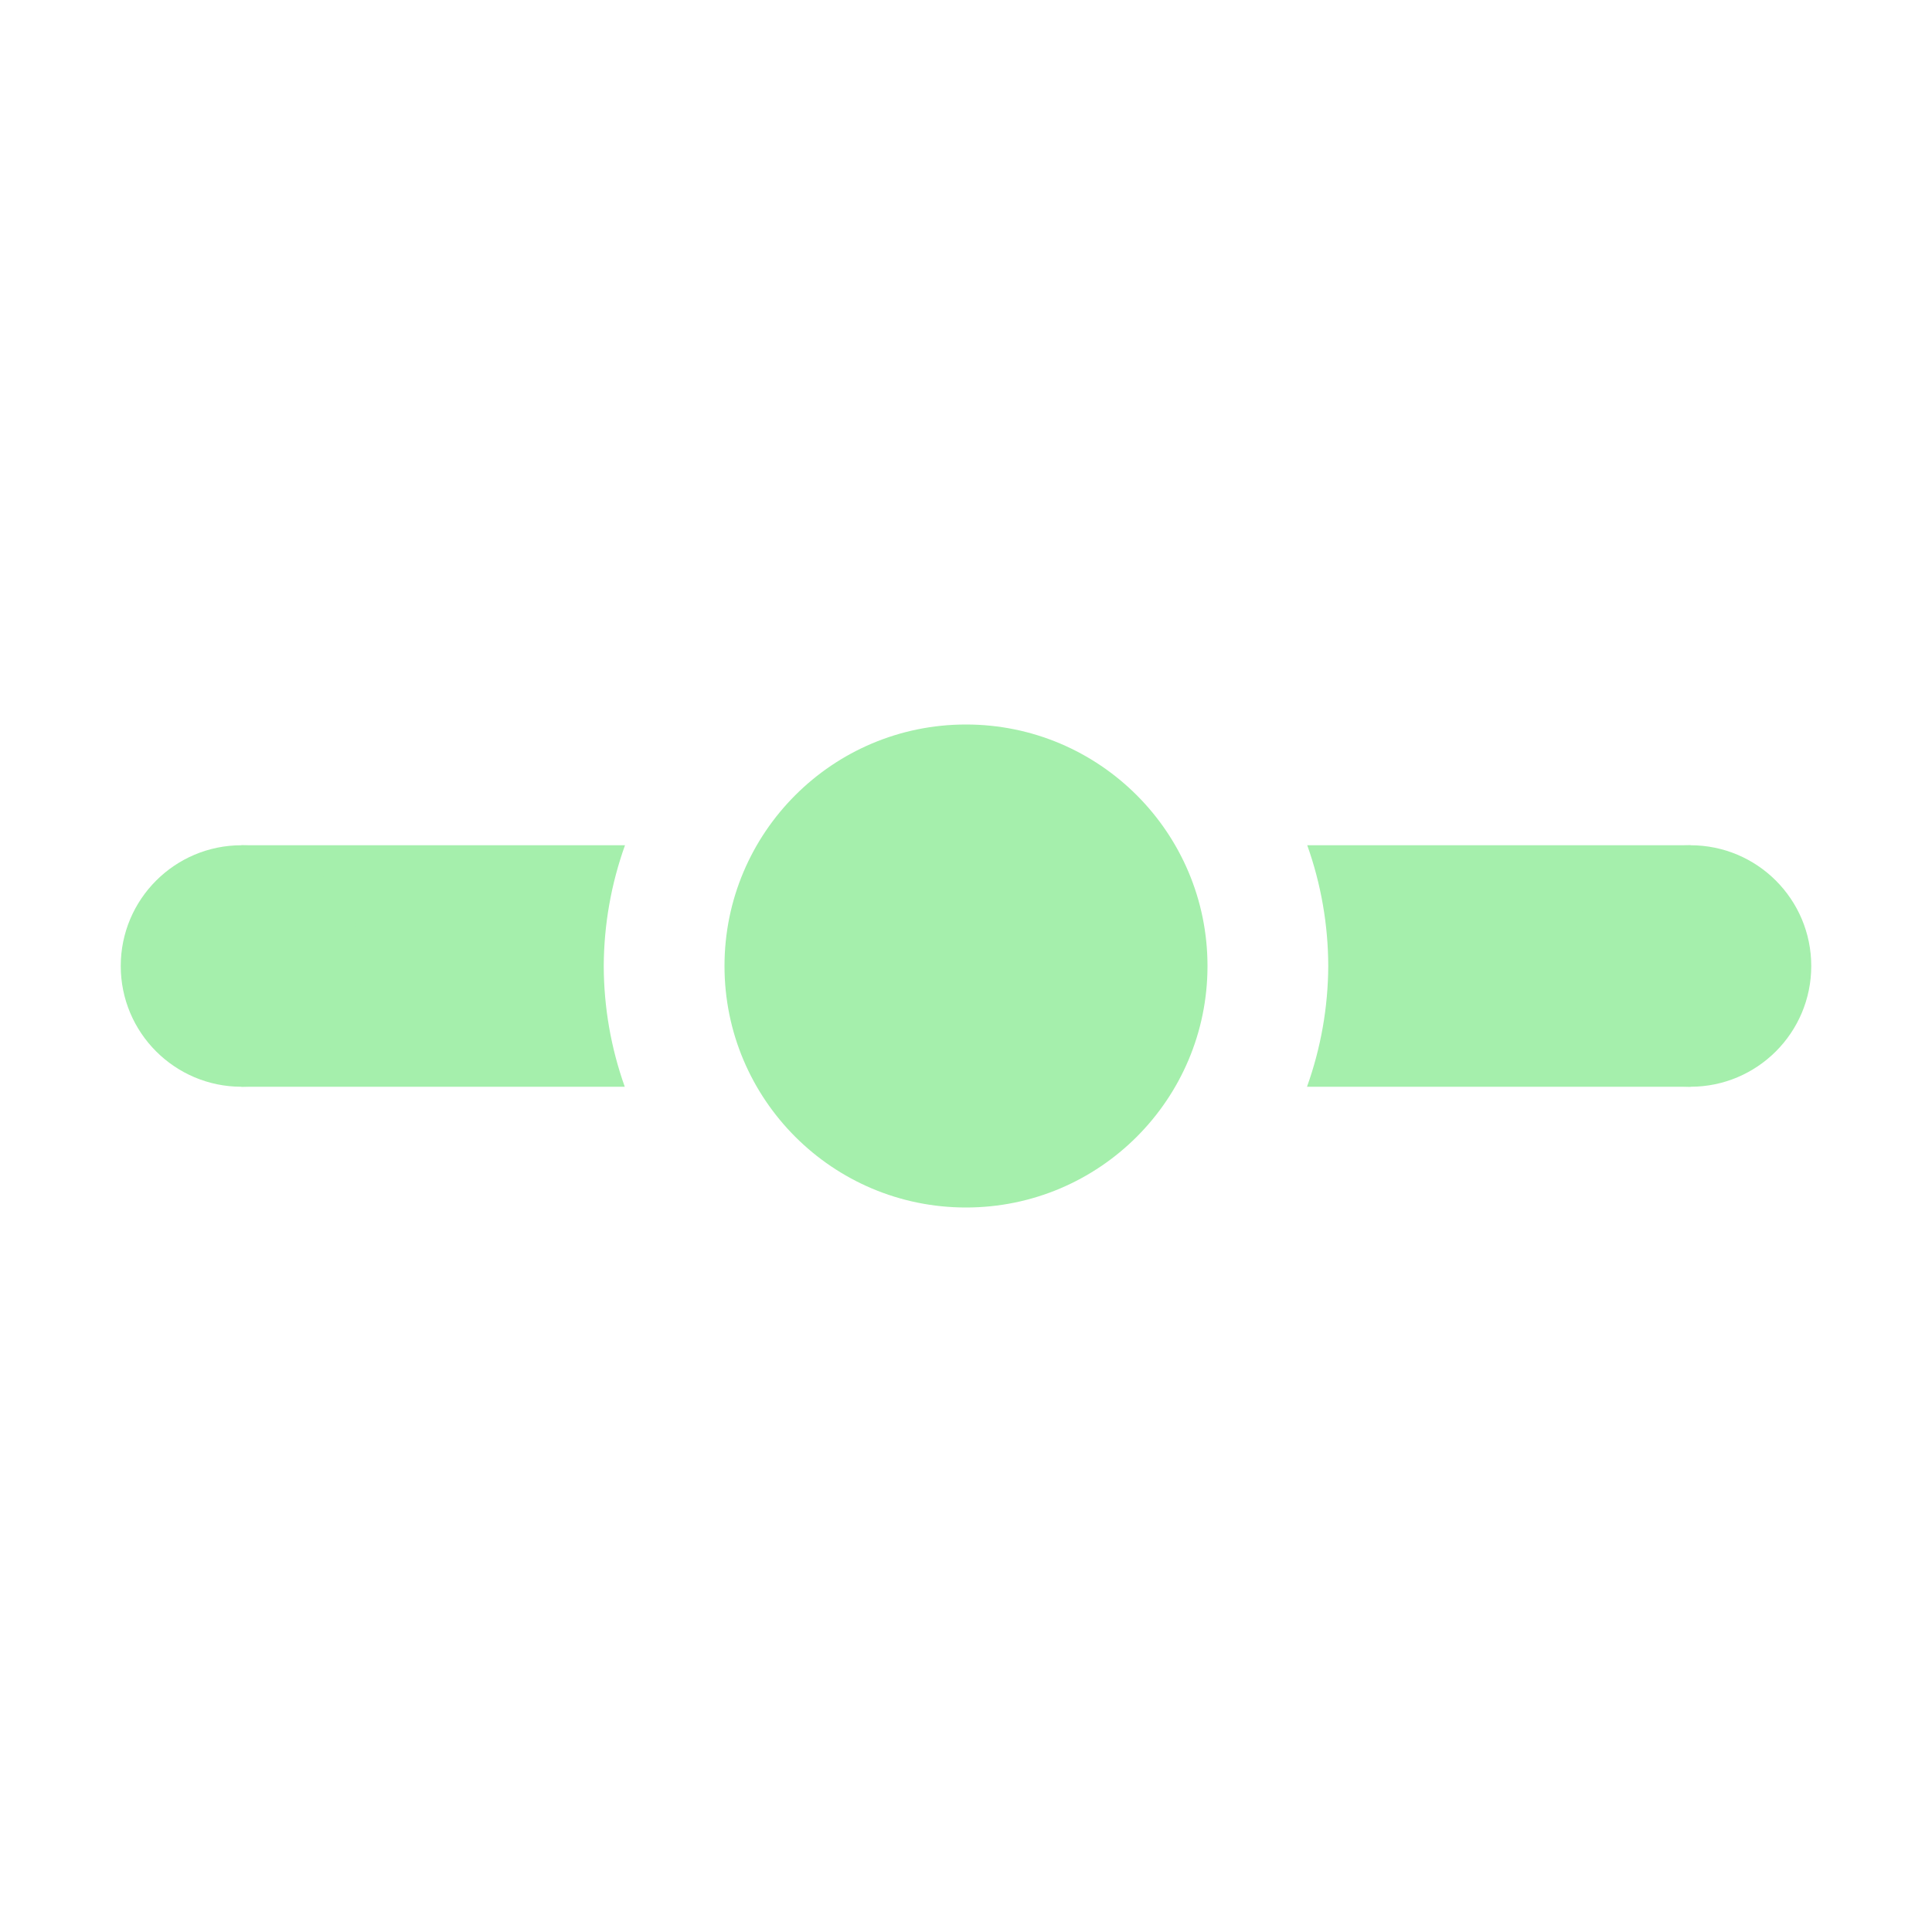
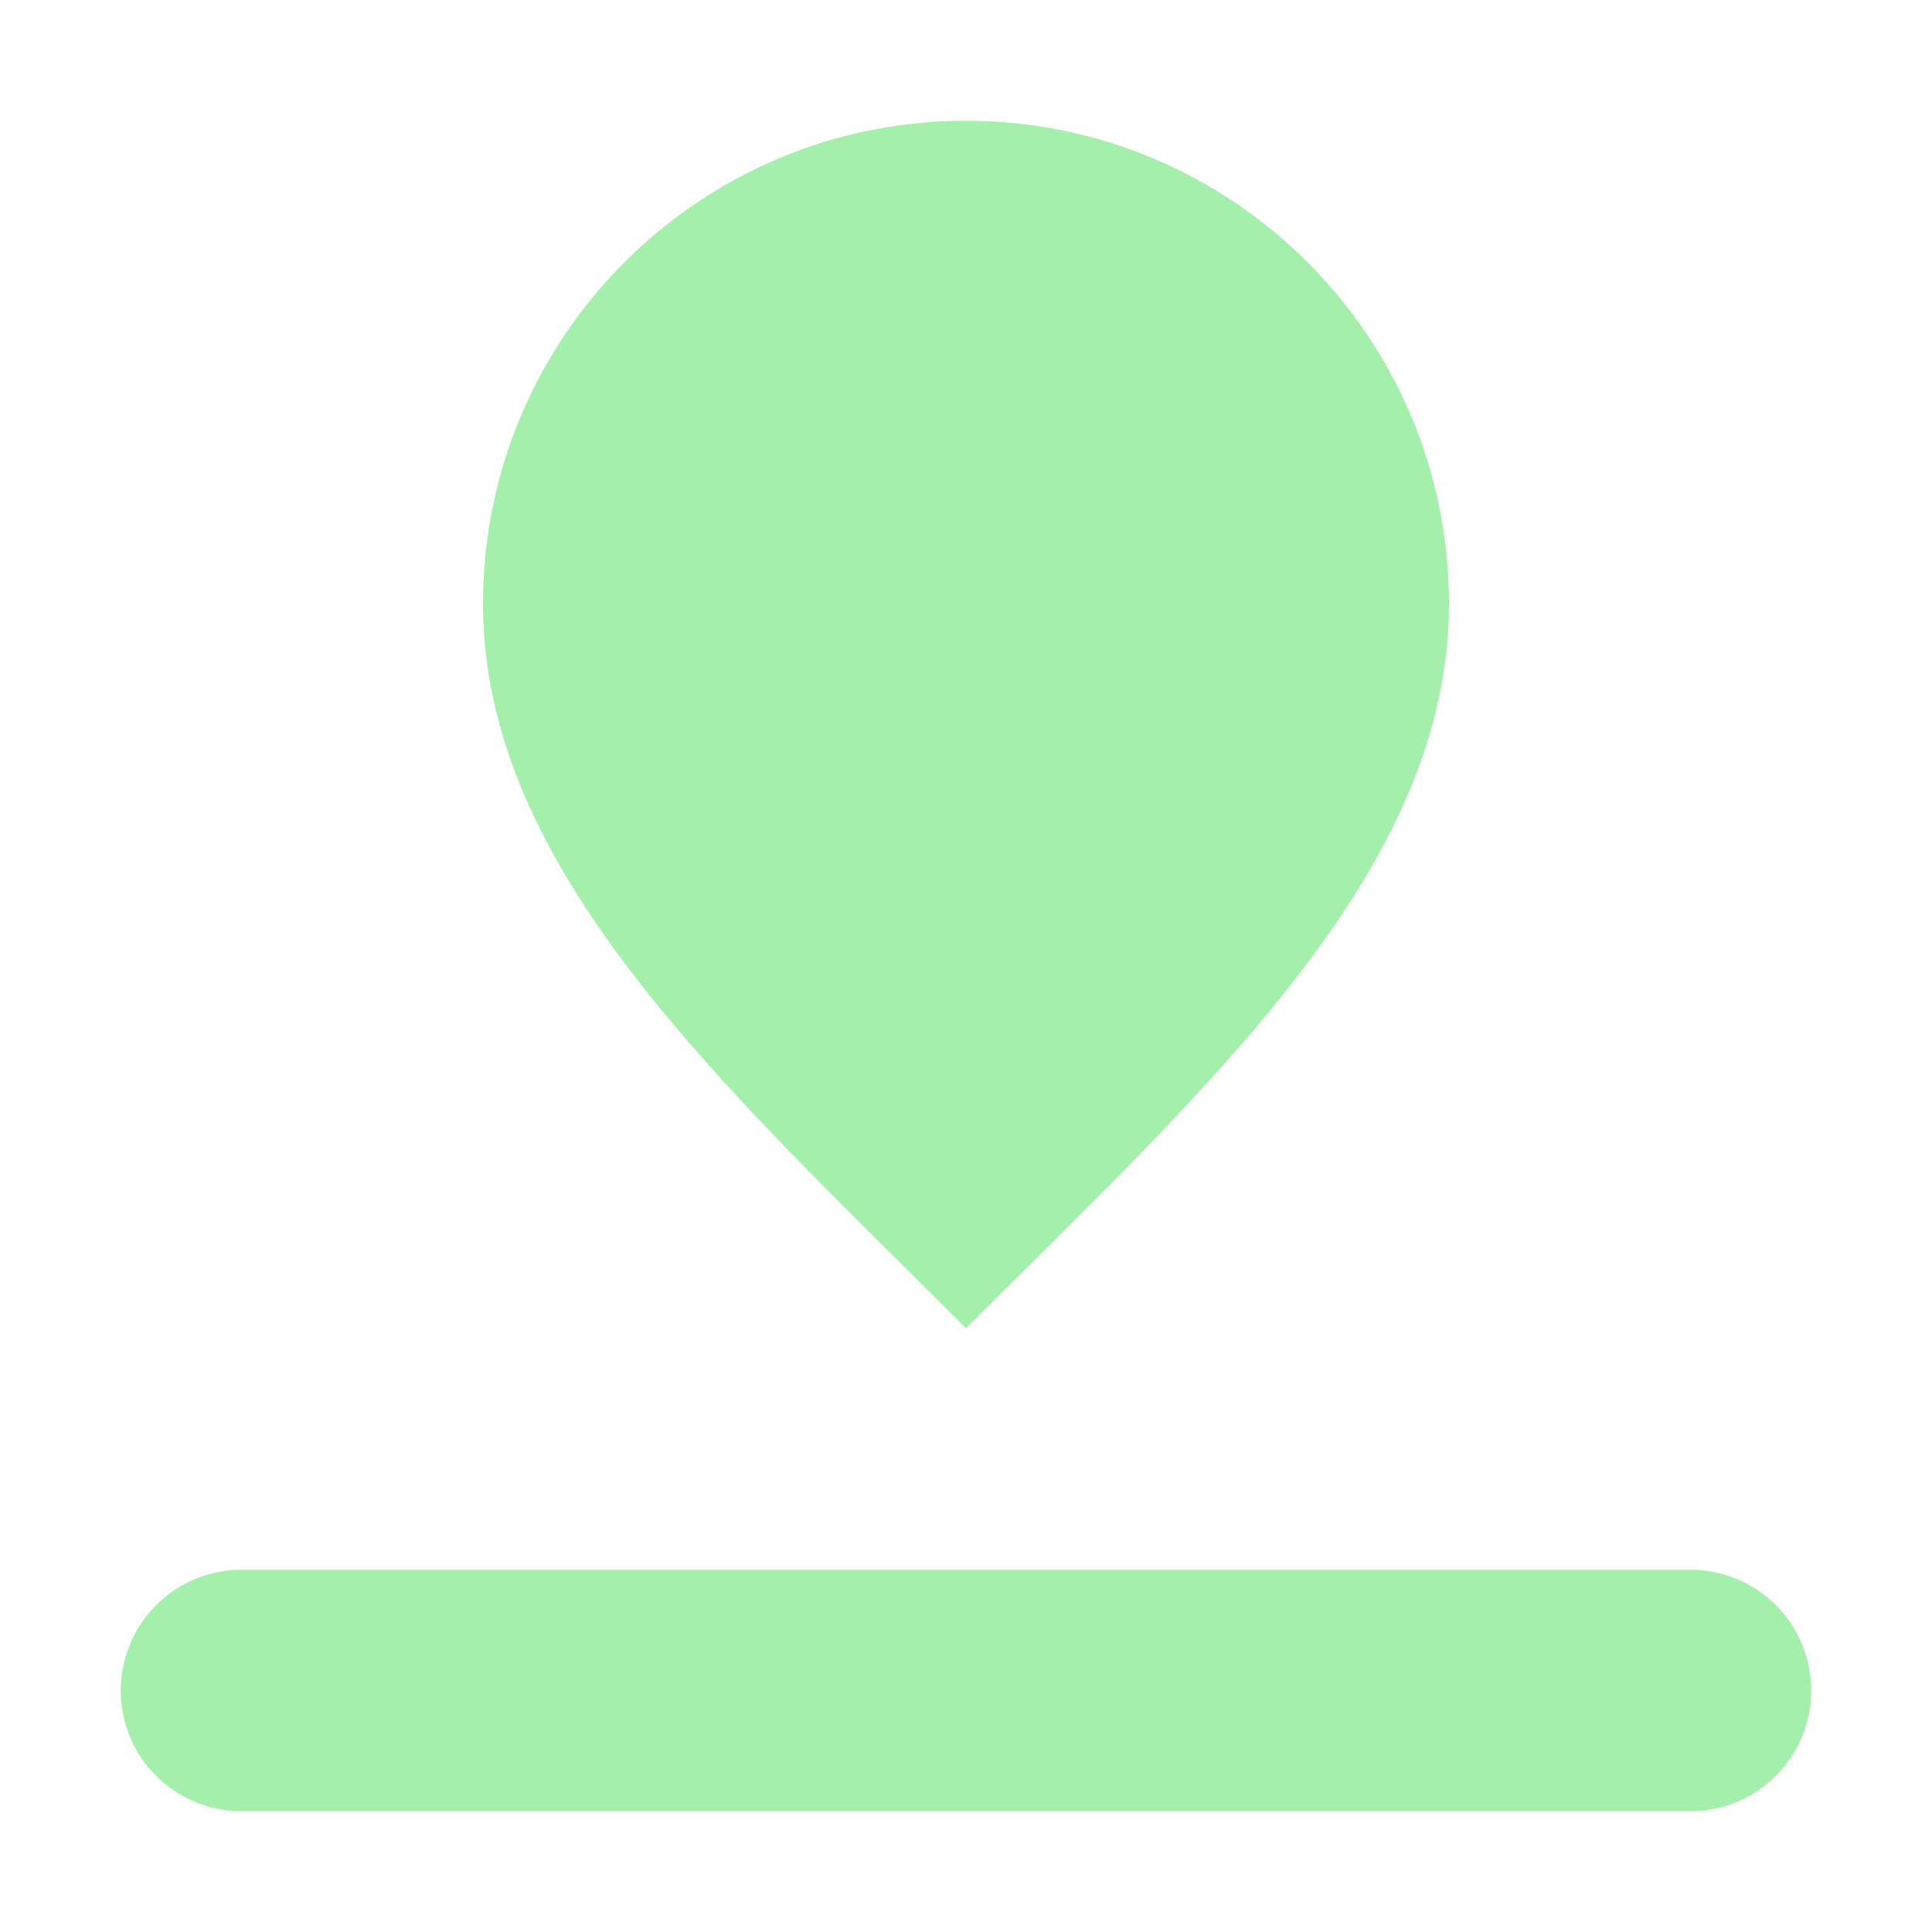
<svg xmlns="http://www.w3.org/2000/svg" width="16" height="16" viewBox="0 0 16 16" id="svg2" version="1.1">
  <defs id="defs4" />
  <g id="layer1" transform="translate(0,-1036.362)">
-     <path style="opacity:1;fill:#a5efac;fill-opacity:1;stroke:none;stroke-width:2;stroke-linecap:round;stroke-linejoin:round;stroke-miterlimit:4;stroke-dasharray:none;stroke-dashoffset:0;stroke-opacity:1" d="M 2 7 L 2 9 L 5.174 9 A 3 3 0 0 1 5 8 A 3 3 0 0 1 5.176 7 L 2 7 z M 10.826 7 A 3 3 0 0 1 11 8 A 3 3 0 0 1 10.824 9 L 14 9 L 14 7 L 10.826 7 z " transform="translate(0,1036.362)" id="rect4157" />
-     <circle style="opacity:1;fill:#a5efac;fill-opacity:1;stroke:none;stroke-width:2;stroke-linecap:round;stroke-linejoin:round;stroke-miterlimit:4;stroke-dasharray:none;stroke-dashoffset:0;stroke-opacity:0.996" id="path4159" cx="2" cy="1044.362" r="1" />
-     <circle r="1" cy="1044.362" cx="14" id="circle4161" style="opacity:1;fill:#a5efac;fill-opacity:1;stroke:none;stroke-width:2;stroke-linecap:round;stroke-linejoin:round;stroke-miterlimit:4;stroke-dasharray:none;stroke-dashoffset:0;stroke-opacity:0.996" />
-     <circle style="opacity:1;fill:#a5efac;fill-opacity:1;stroke:none;stroke-width:2;stroke-linecap:round;stroke-linejoin:round;stroke-miterlimit:4;stroke-dasharray:none;stroke-dashoffset:0;stroke-opacity:0.996" id="path4167" cx="8" cy="1044.362" r="2" />
+     <path style="fill:none;stroke:#a5efac;stroke-width:2;stroke-linecap:round;stroke-linejoin:miter;stroke-miterlimit:4;stroke-dasharray:none;stroke-opacity:1" d="M 2,1050.362 H 14" id="path817" />
+     <path style="fill:#a5efac;fill-opacity:1;stroke:none;stroke-width:2.667;stroke-linecap:round;stroke-linejoin:round;stroke-miterlimit:4;stroke-dasharray:none;stroke-opacity:1" d="m 12,1041.362 c 0,2.209 -2,4 -4,6 -2,-2 -4,-3.791 -4,-6 0,-2.209 1.791,-4 4,-4 2.209,0 4,1.791 4,4 z" id="path819" />
  </g>
</svg>
